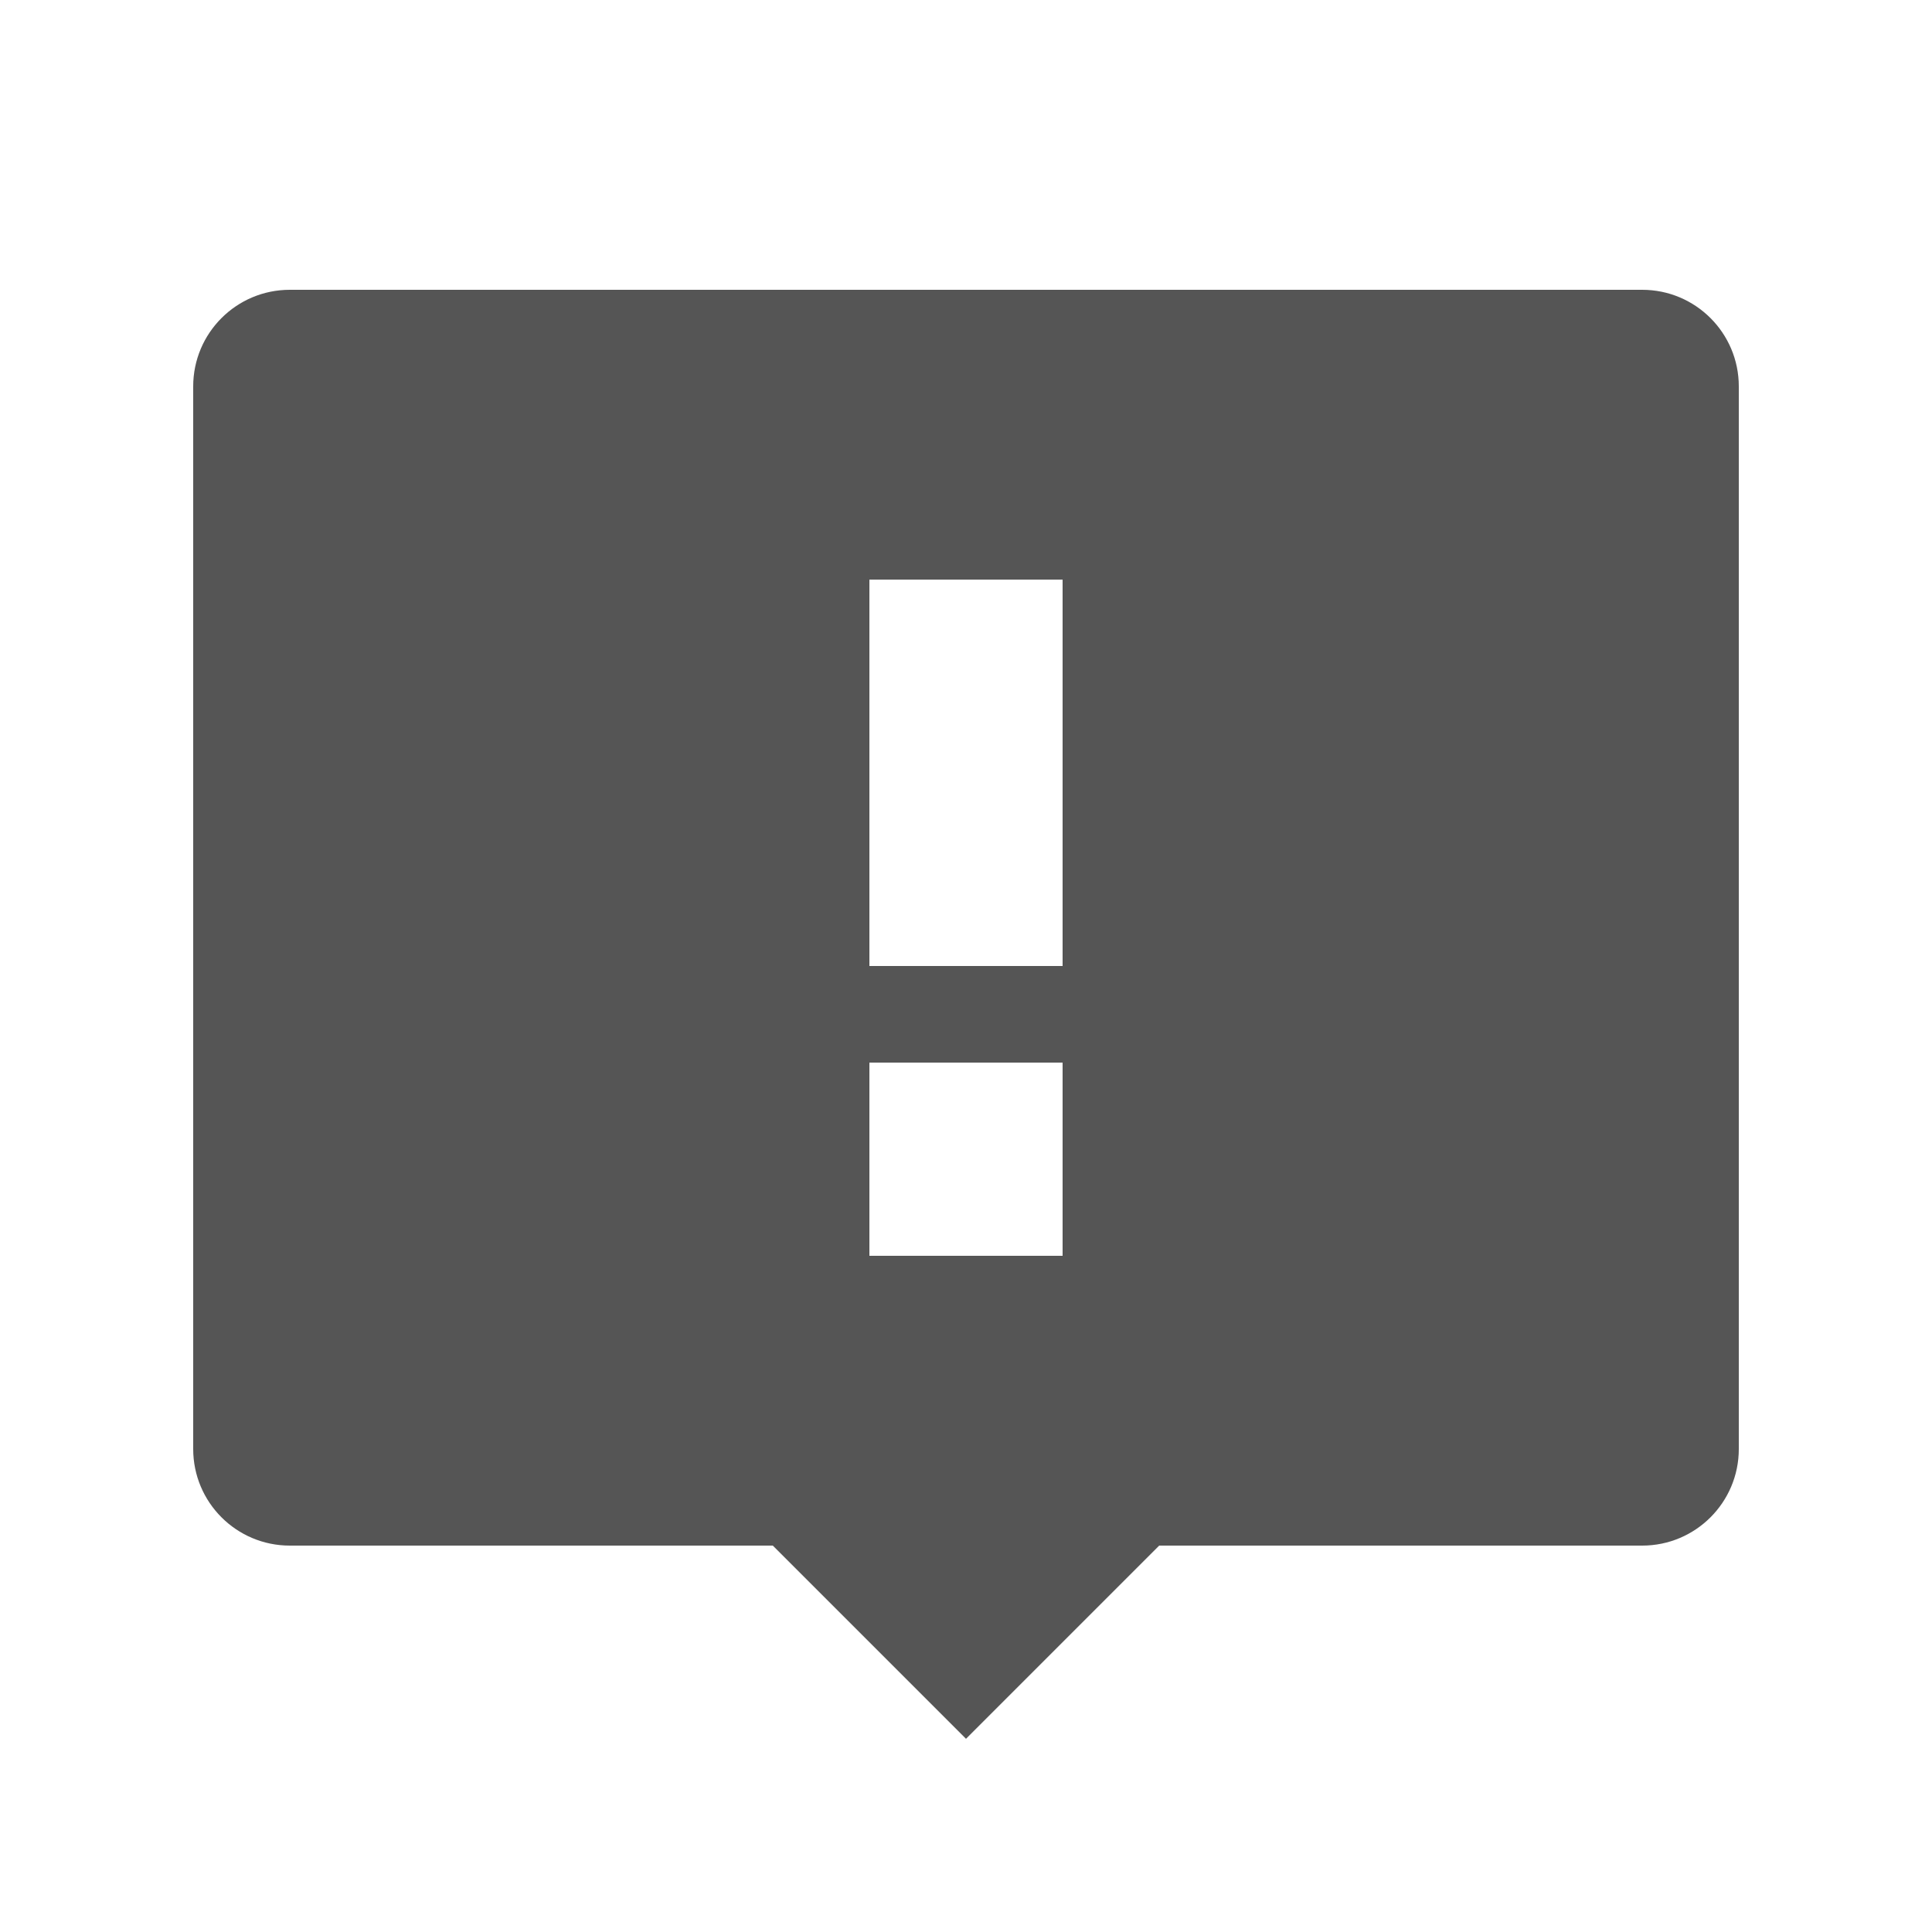
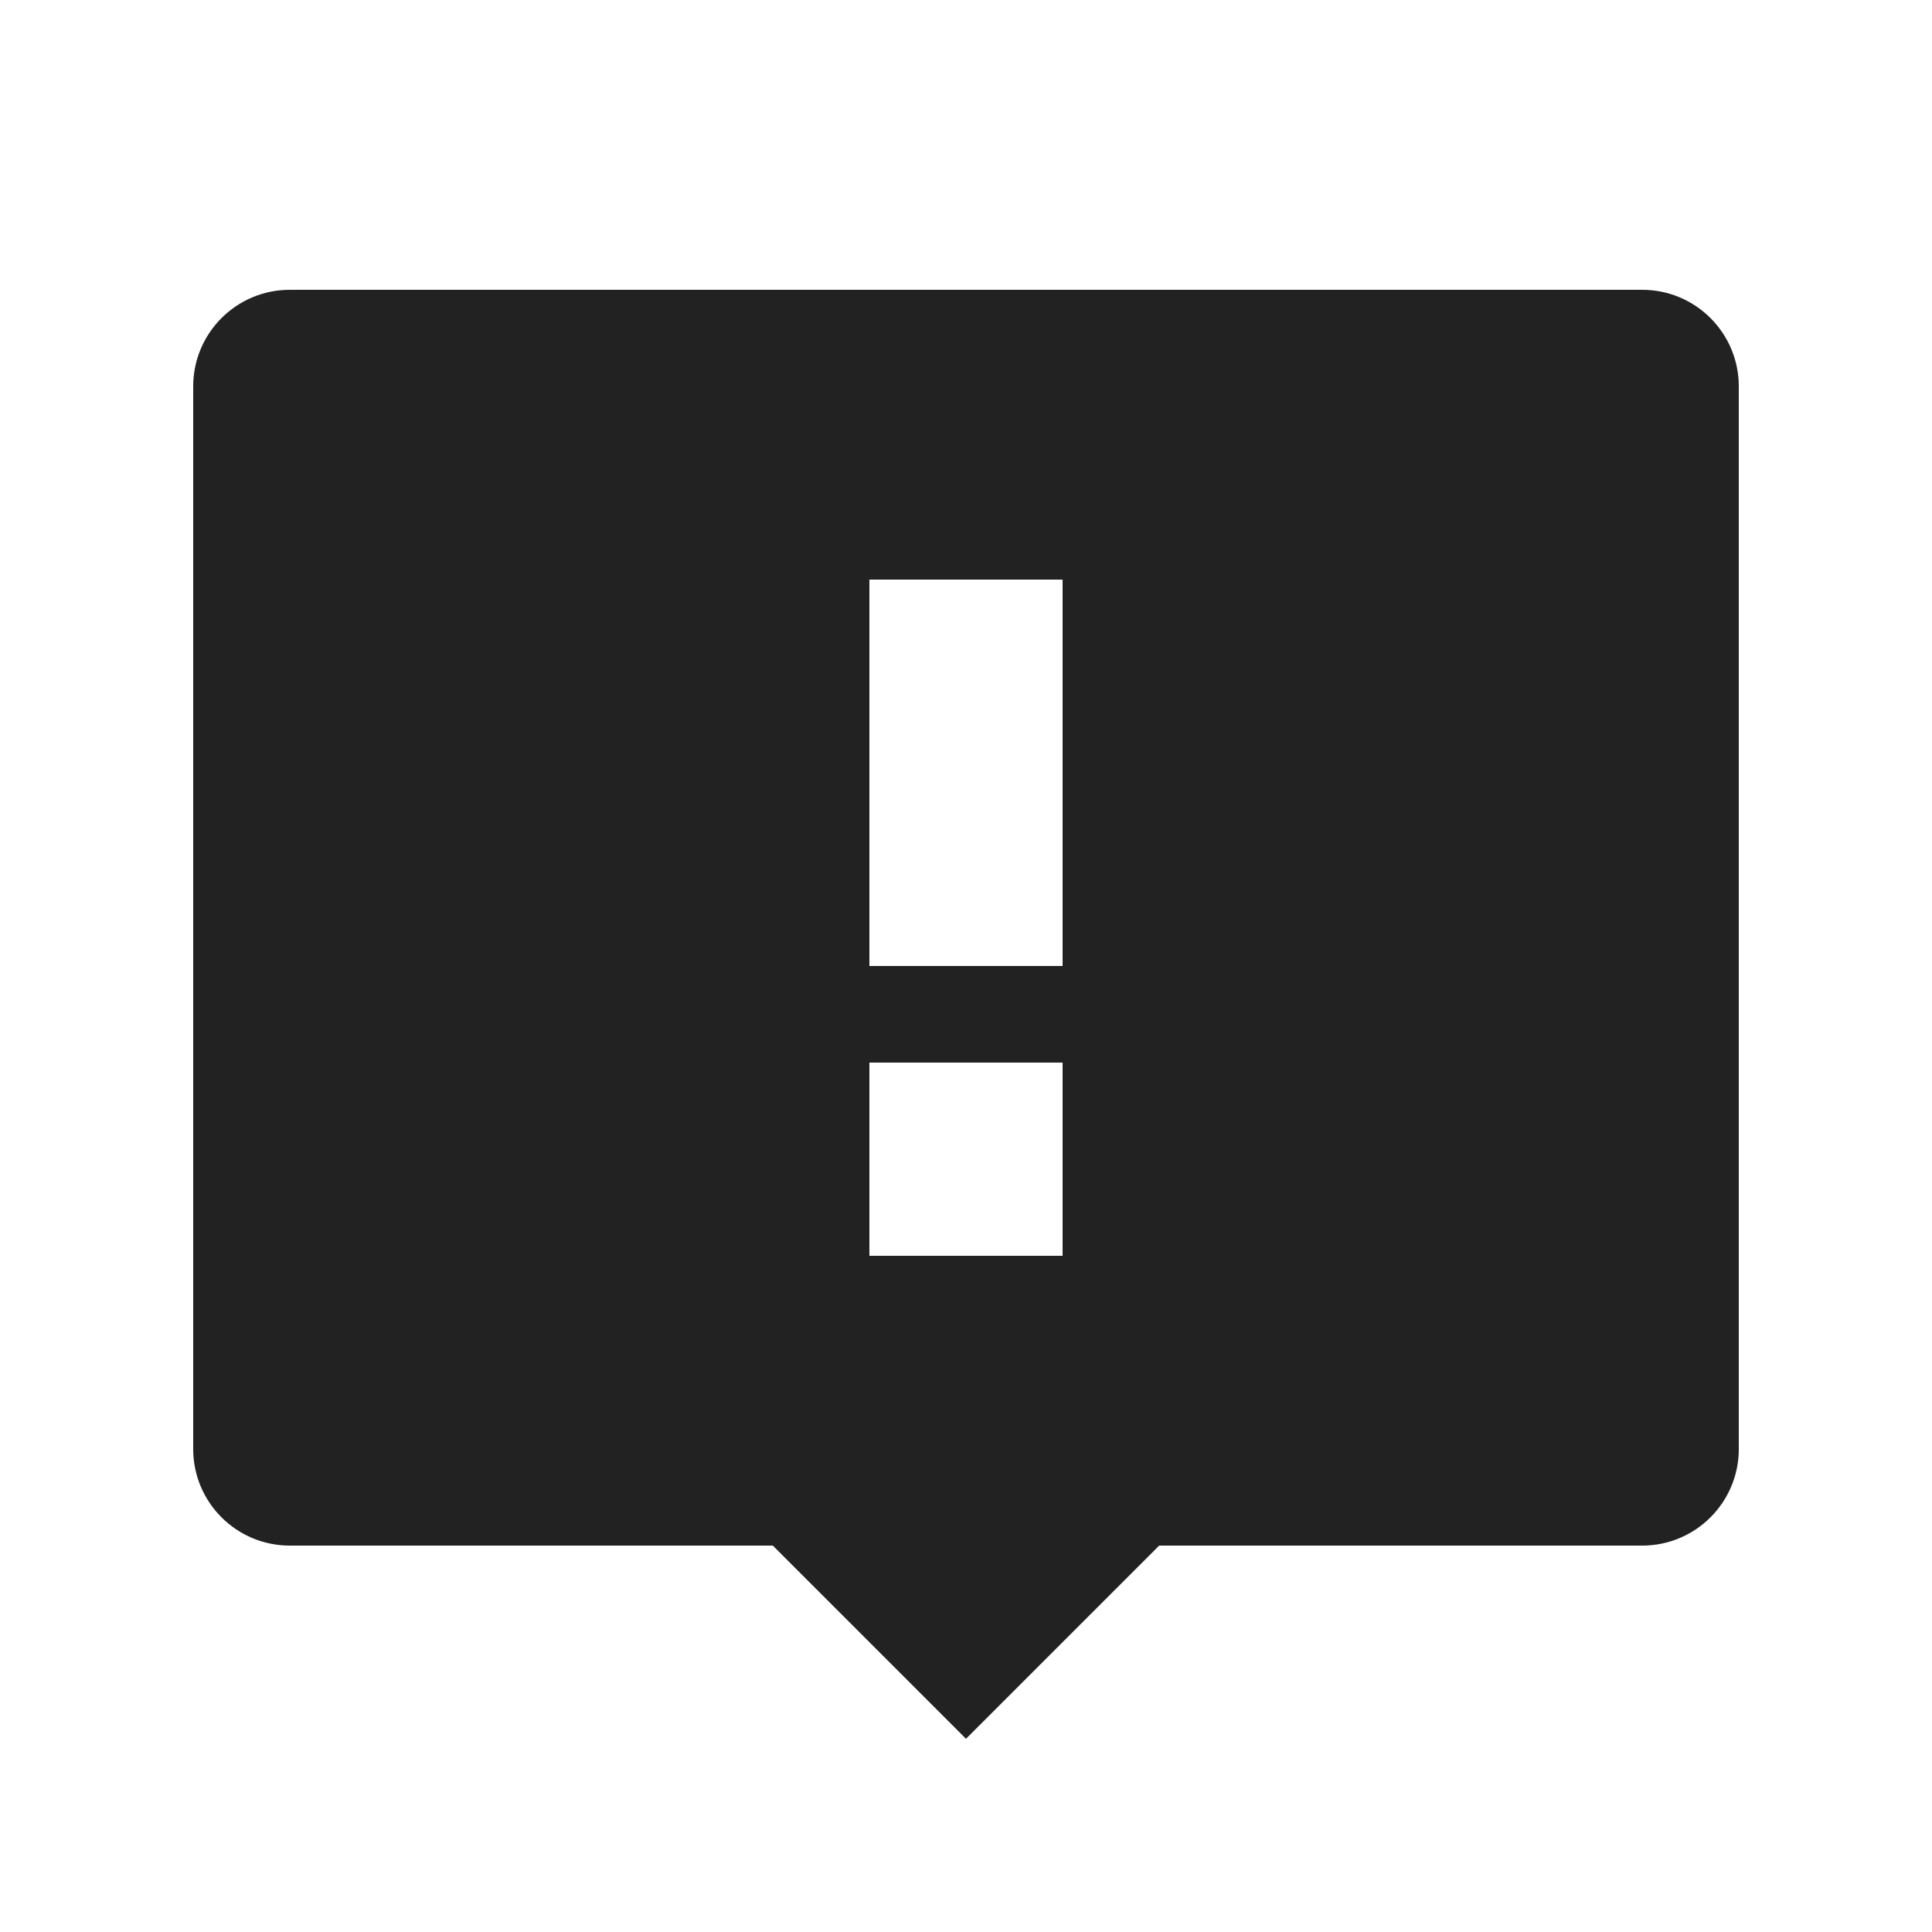
<svg xmlns="http://www.w3.org/2000/svg" width="60" height="60" viewBox="0 0 60 60" fill="none">
-   <path fill-rule="evenodd" clip-rule="evenodd" d="M6 12C6 10.343 7.343 9 9 9H51C52.657 9 54 10.343 54 12V45C54 46.657 52.657 48 51 48H36L30 54L24 48H9C7.343 48 6 46.657 6 45V12ZM27 18V30H33V18H27ZM27 39V33H33V39H27Z" fill="#555555" />
+   <path fill-rule="evenodd" clip-rule="evenodd" d="M6 12C6 10.343 7.343 9 9 9H51C52.657 9 54 10.343 54 12V45C54 46.657 52.657 48 51 48H36L30 54L24 48H9C7.343 48 6 46.657 6 45V12ZM27 18V30H33V18H27ZM27 39V33H33V39H27Z" fill="#222222" />
</svg>
